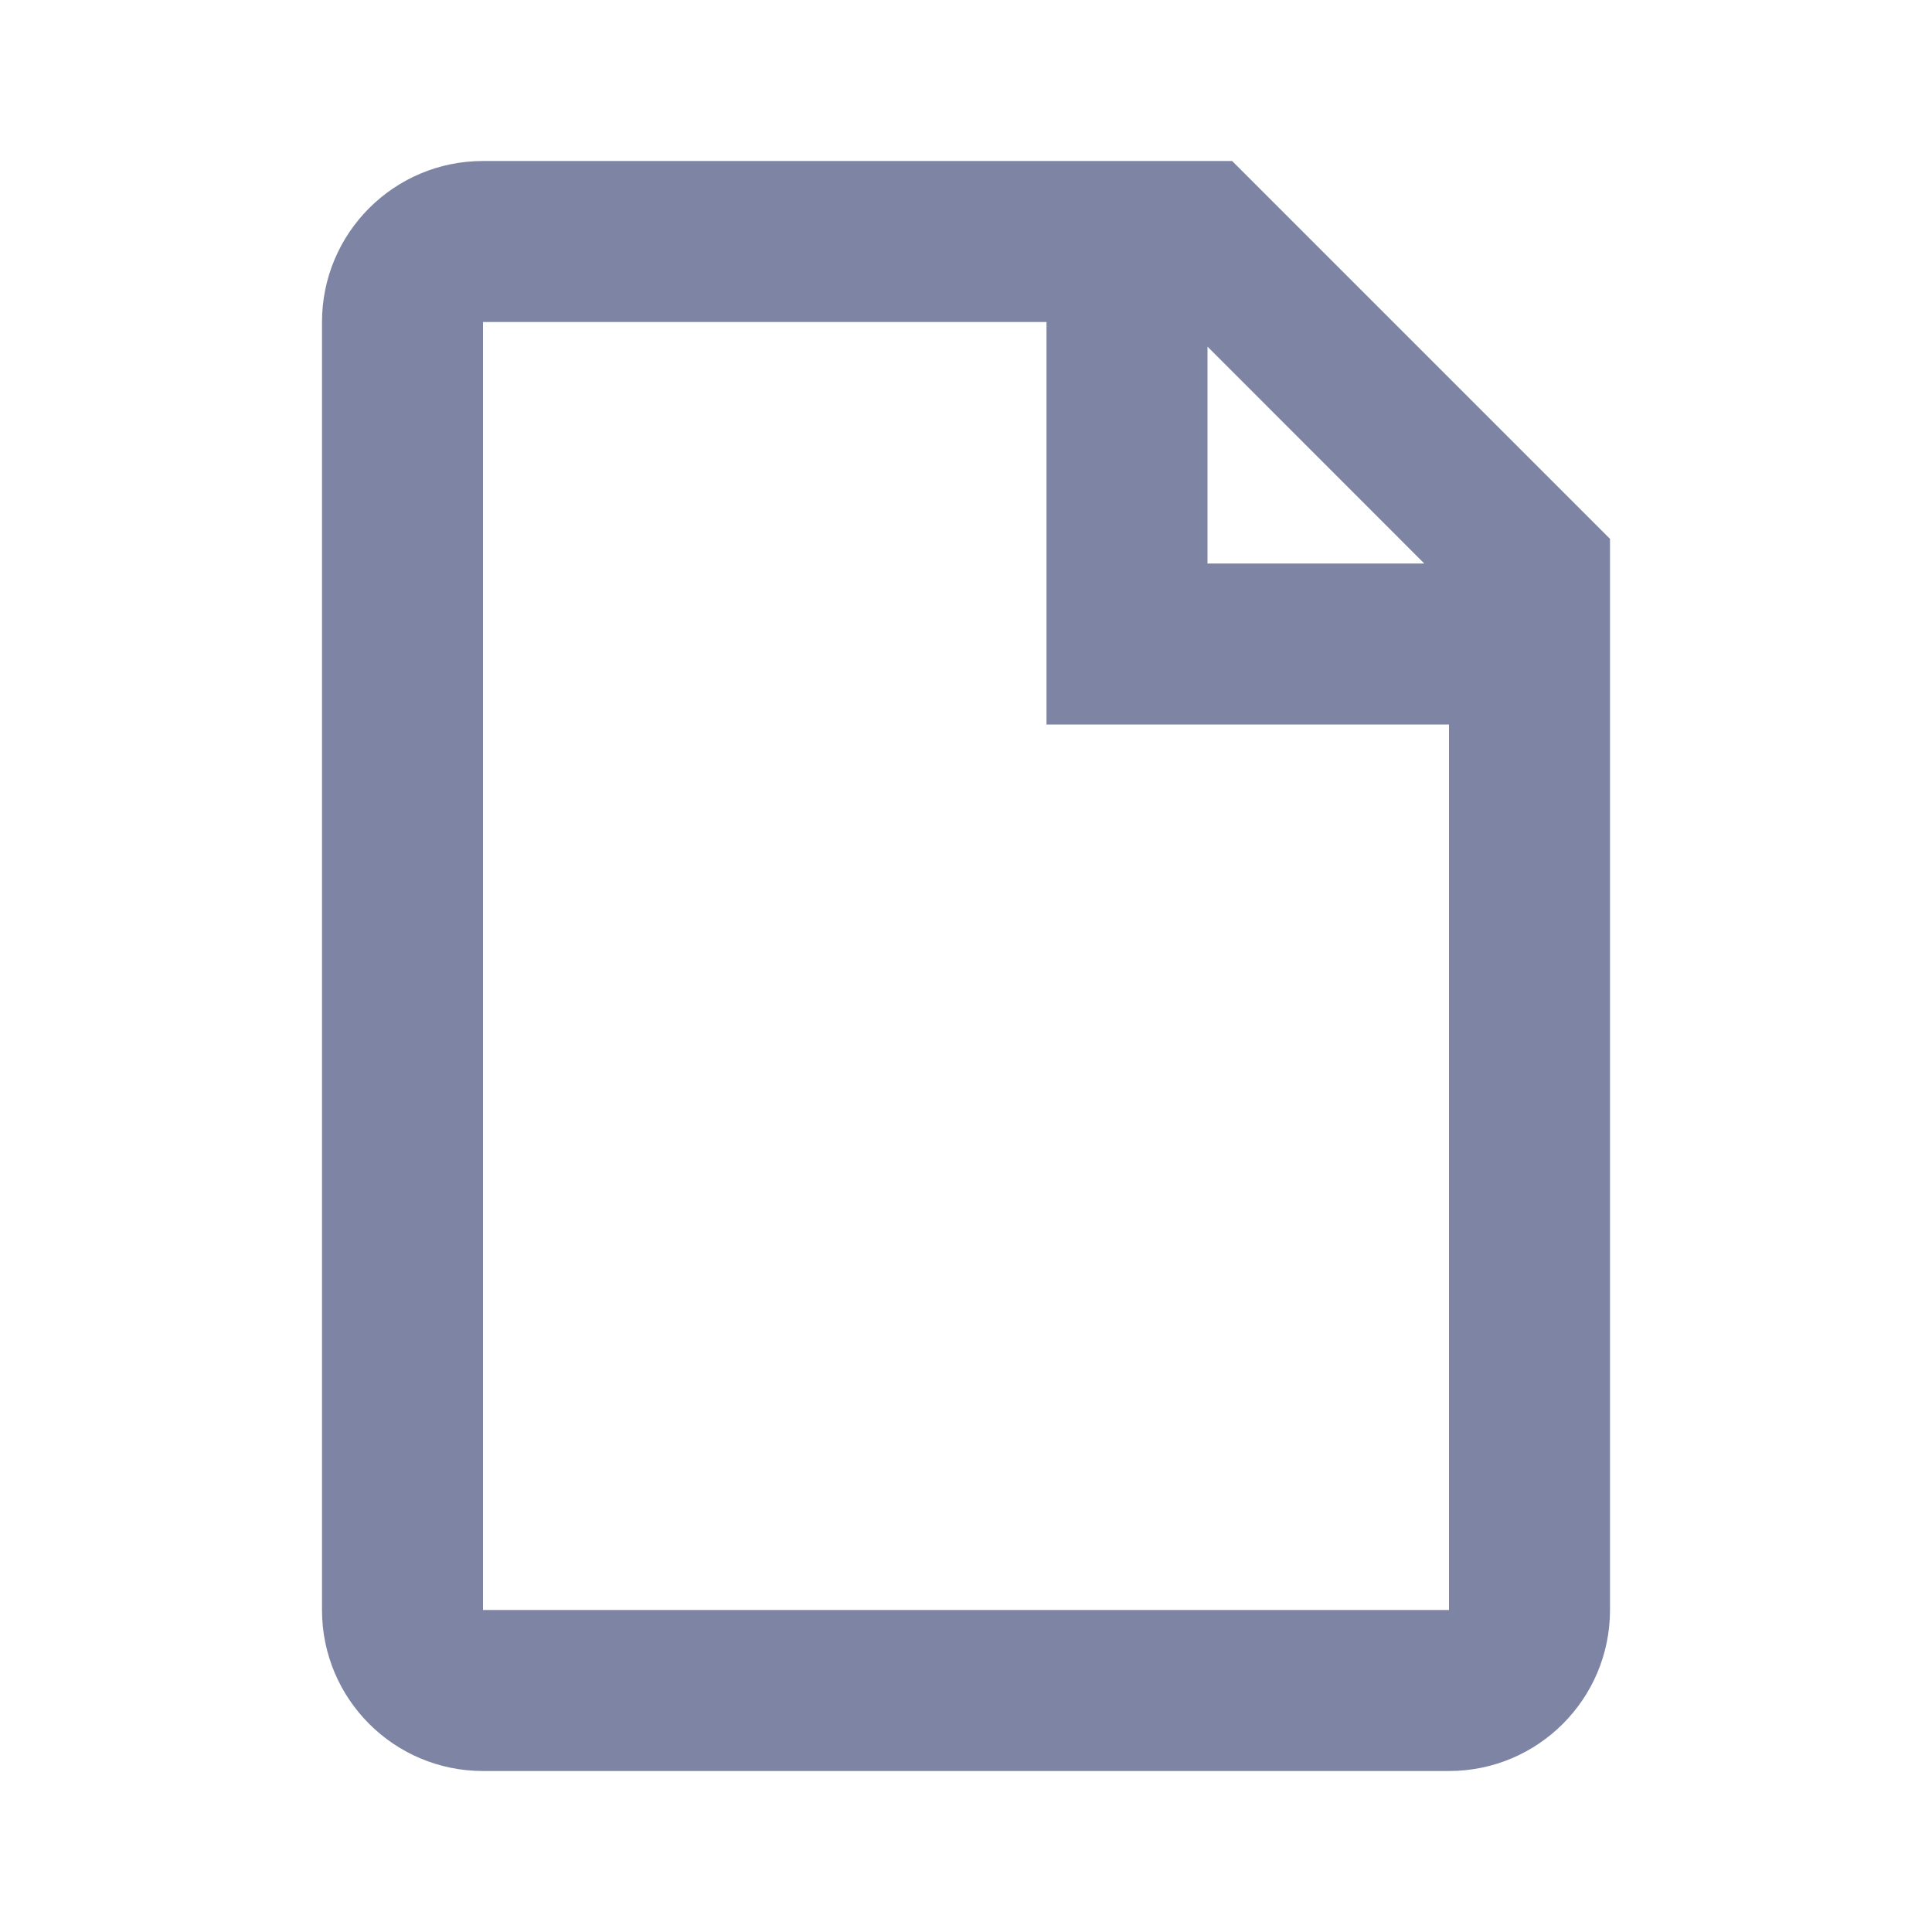
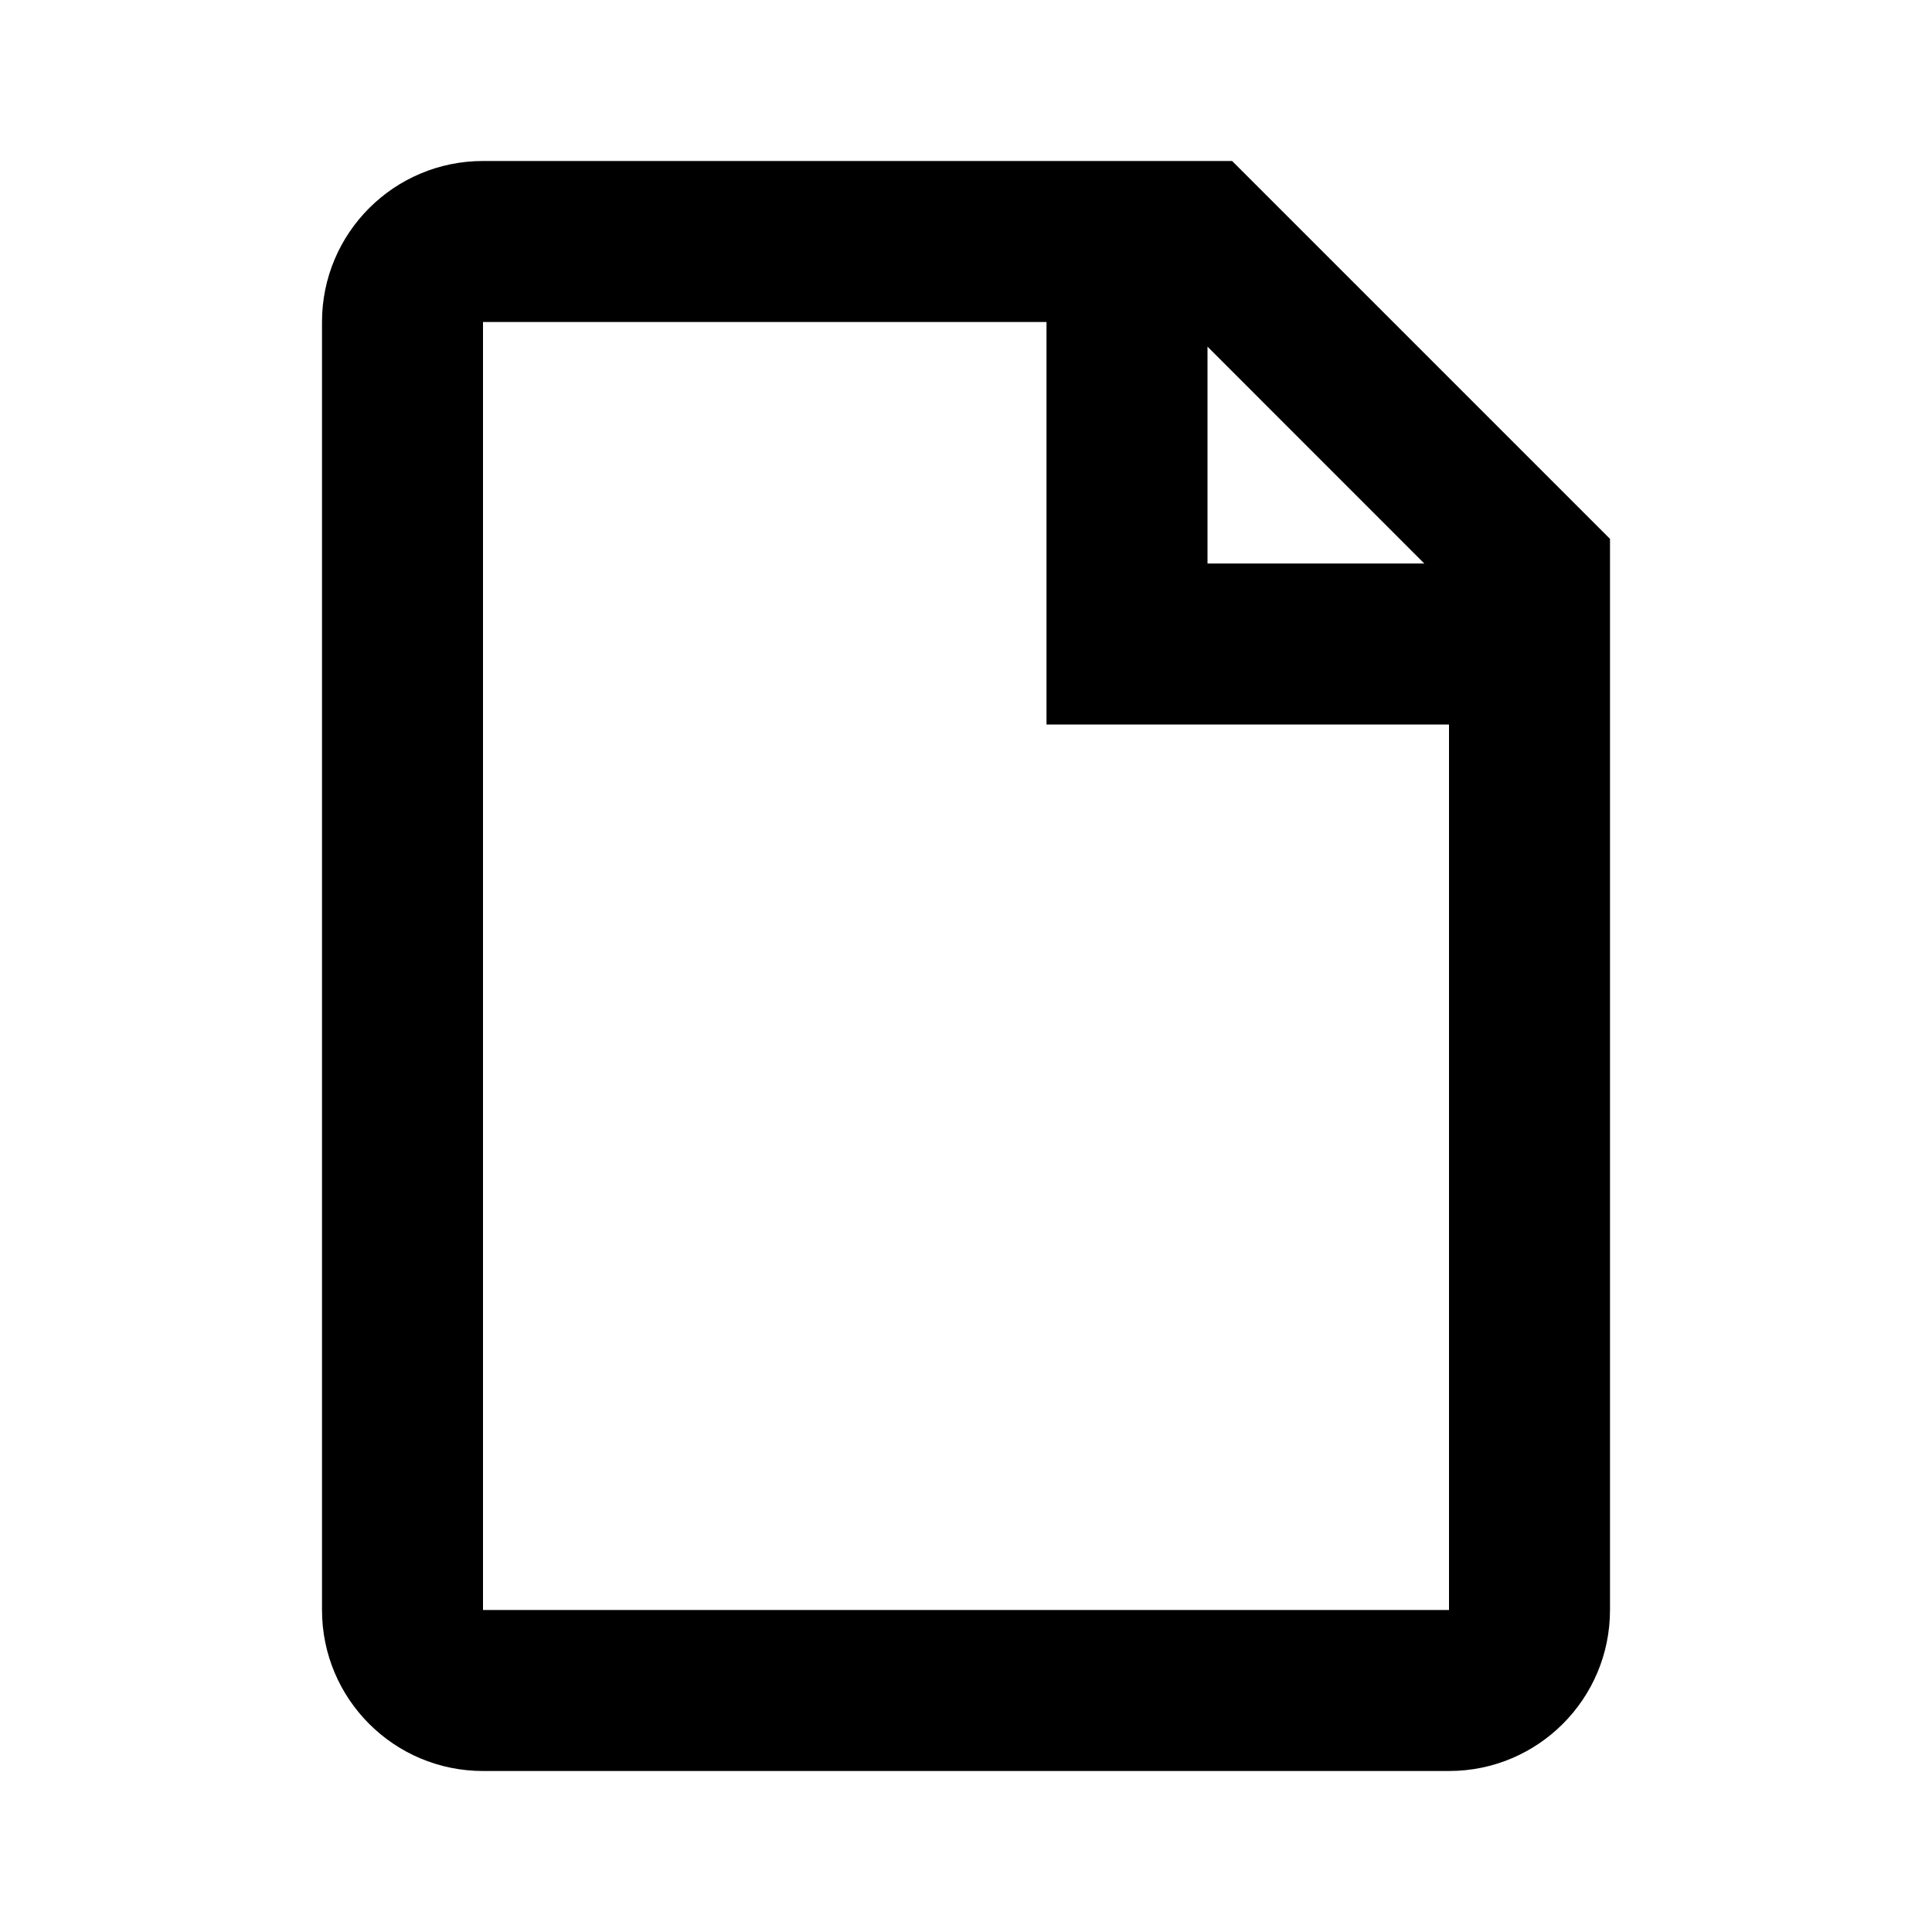
<svg xmlns="http://www.w3.org/2000/svg" width="24" height="24" viewBox="0 0 24 24" fill="none">
-   <path fill-rule="evenodd" clip-rule="evenodd" d="M15 2H15.306L20 6.694V7V20C20 21.105 19.105 22 18 22H6C4.895 22 4 21.105 4 20V4C4 2.895 4.895 2 6 2H15ZM13 4H6V20H18V9H13V4ZM17.693 7L15 4.306V7H17.693Z" fill="#7E84A3" />
+   <path fill-rule="evenodd" clip-rule="evenodd" d="M15 2H15.306L20 6.694V7V20C20 21.105 19.105 22 18 22H6C4.895 22 4 21.105 4 20V4C4 2.895 4.895 2 6 2H15ZM13 4H6V20H18V9H13V4ZM17.693 7L15 4.306V7H17.693Z" fill="#000000" />
</svg>
